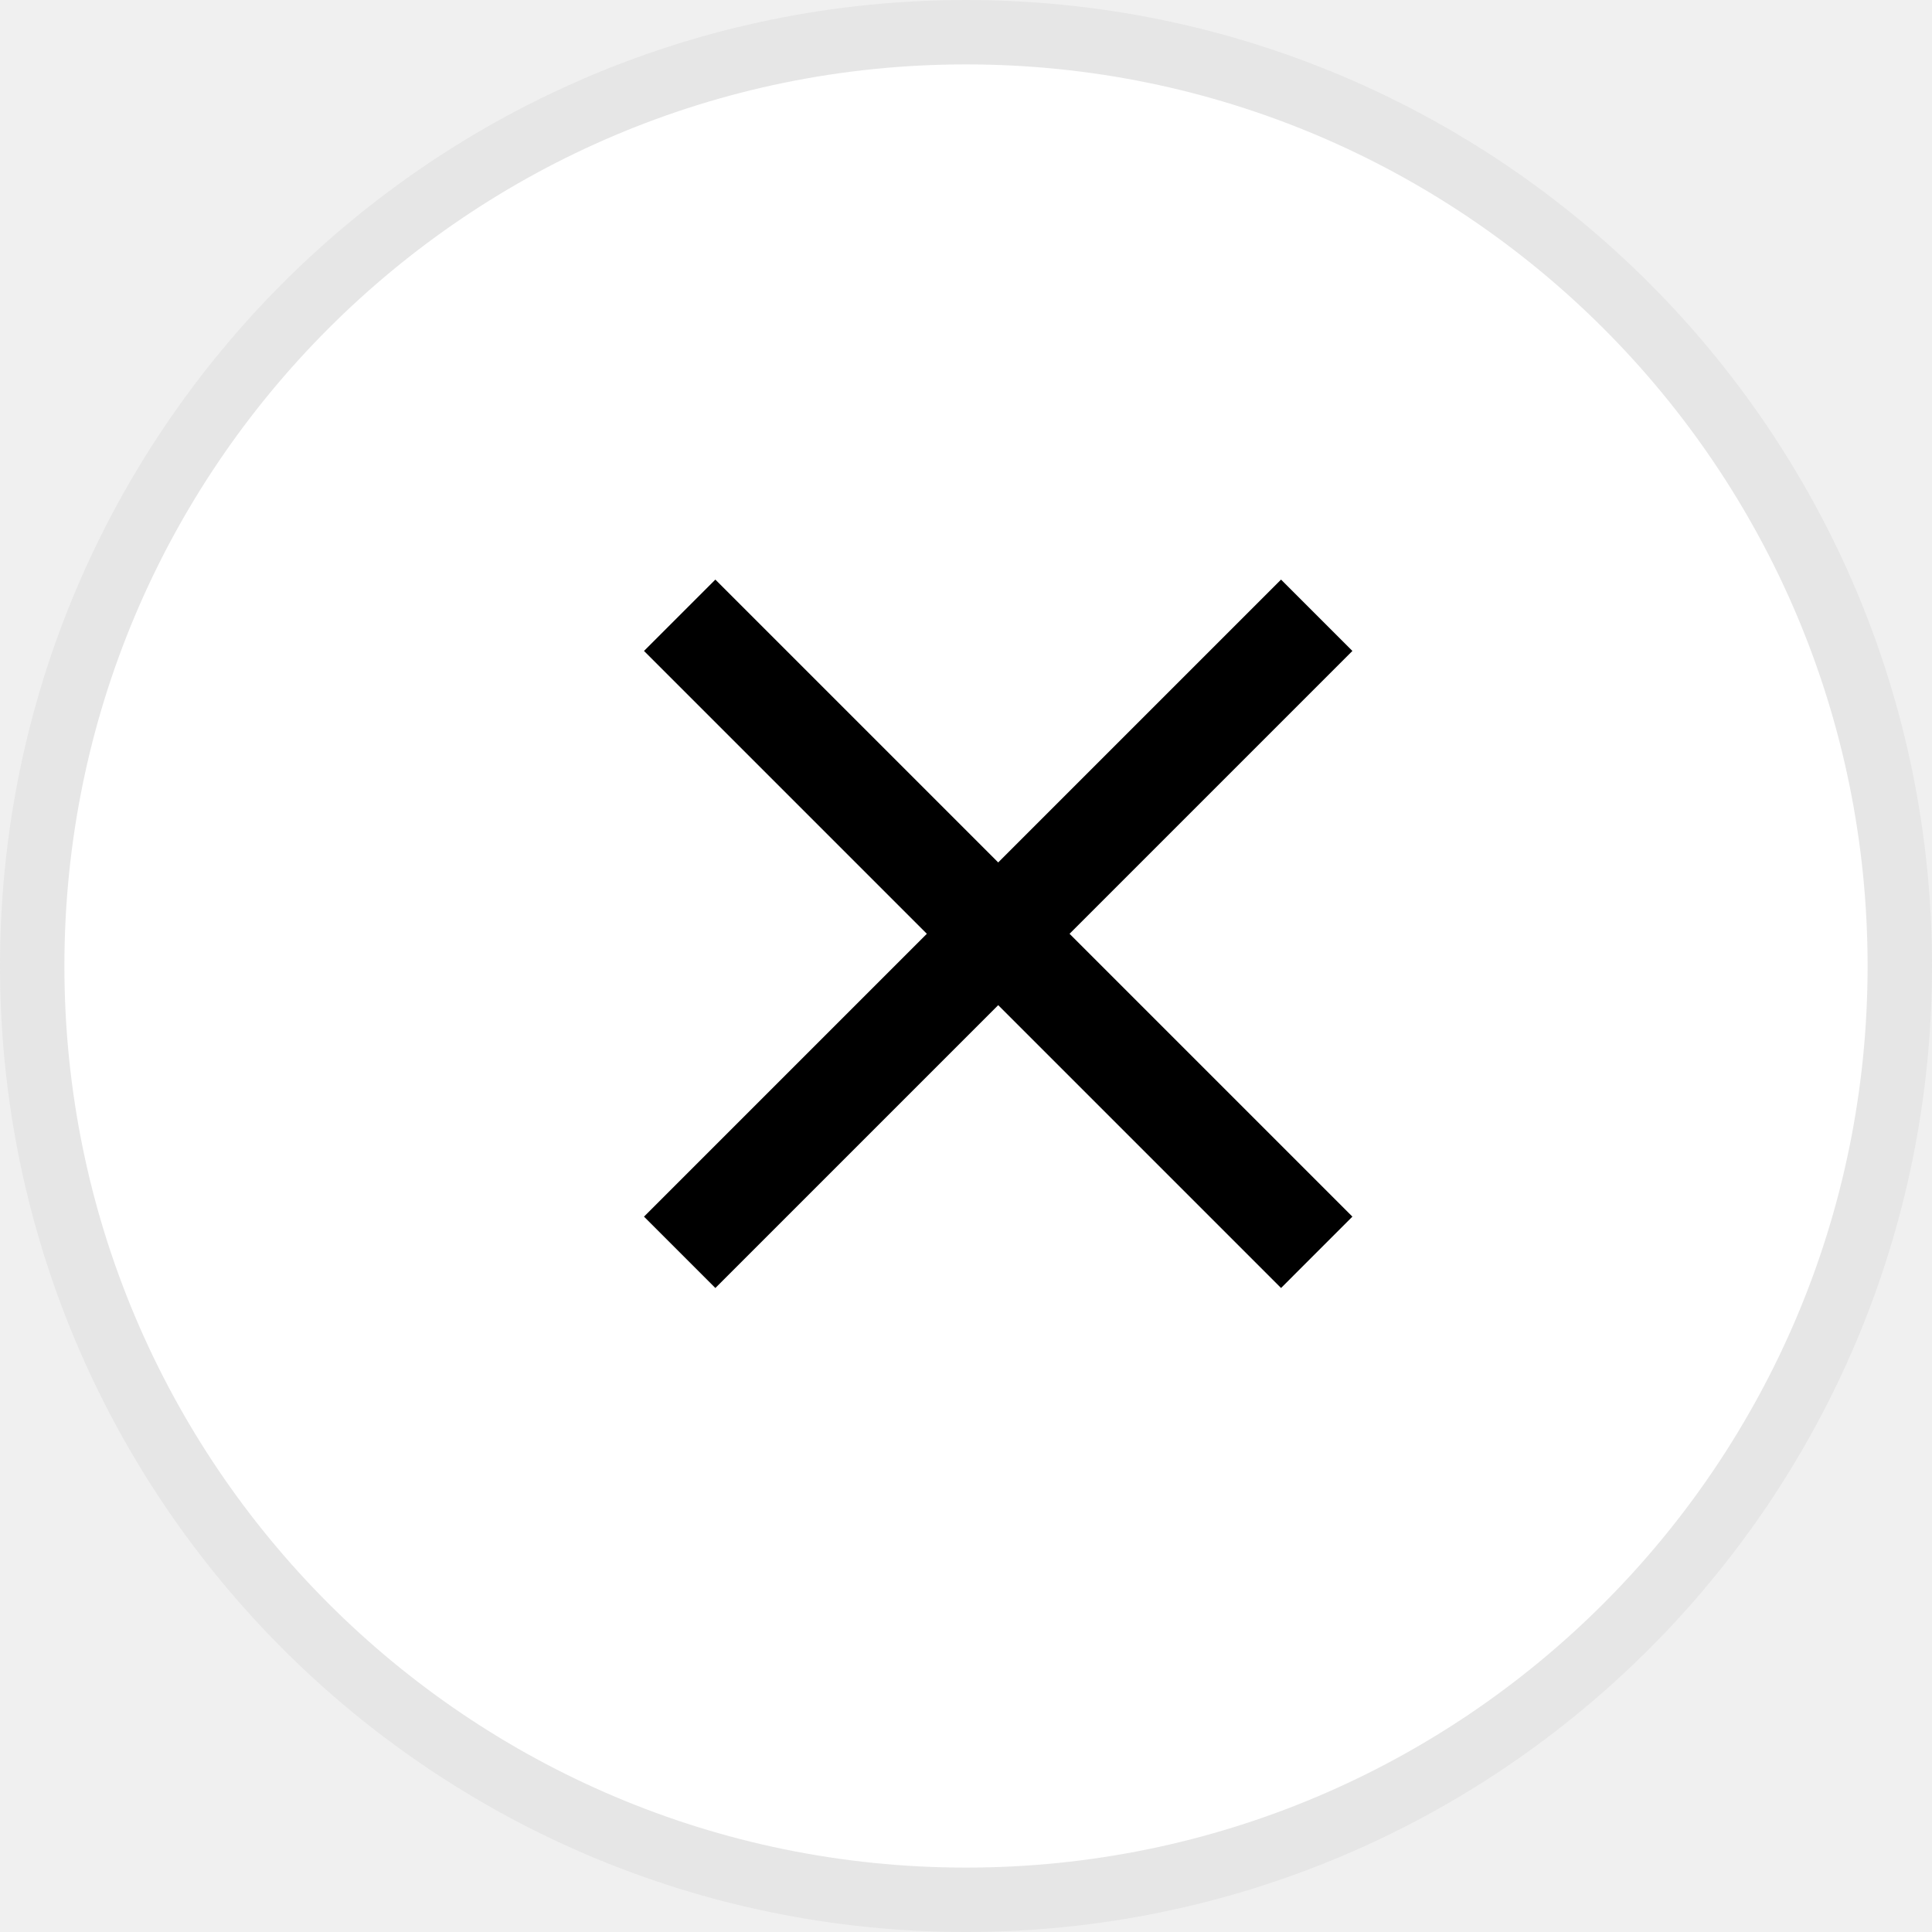
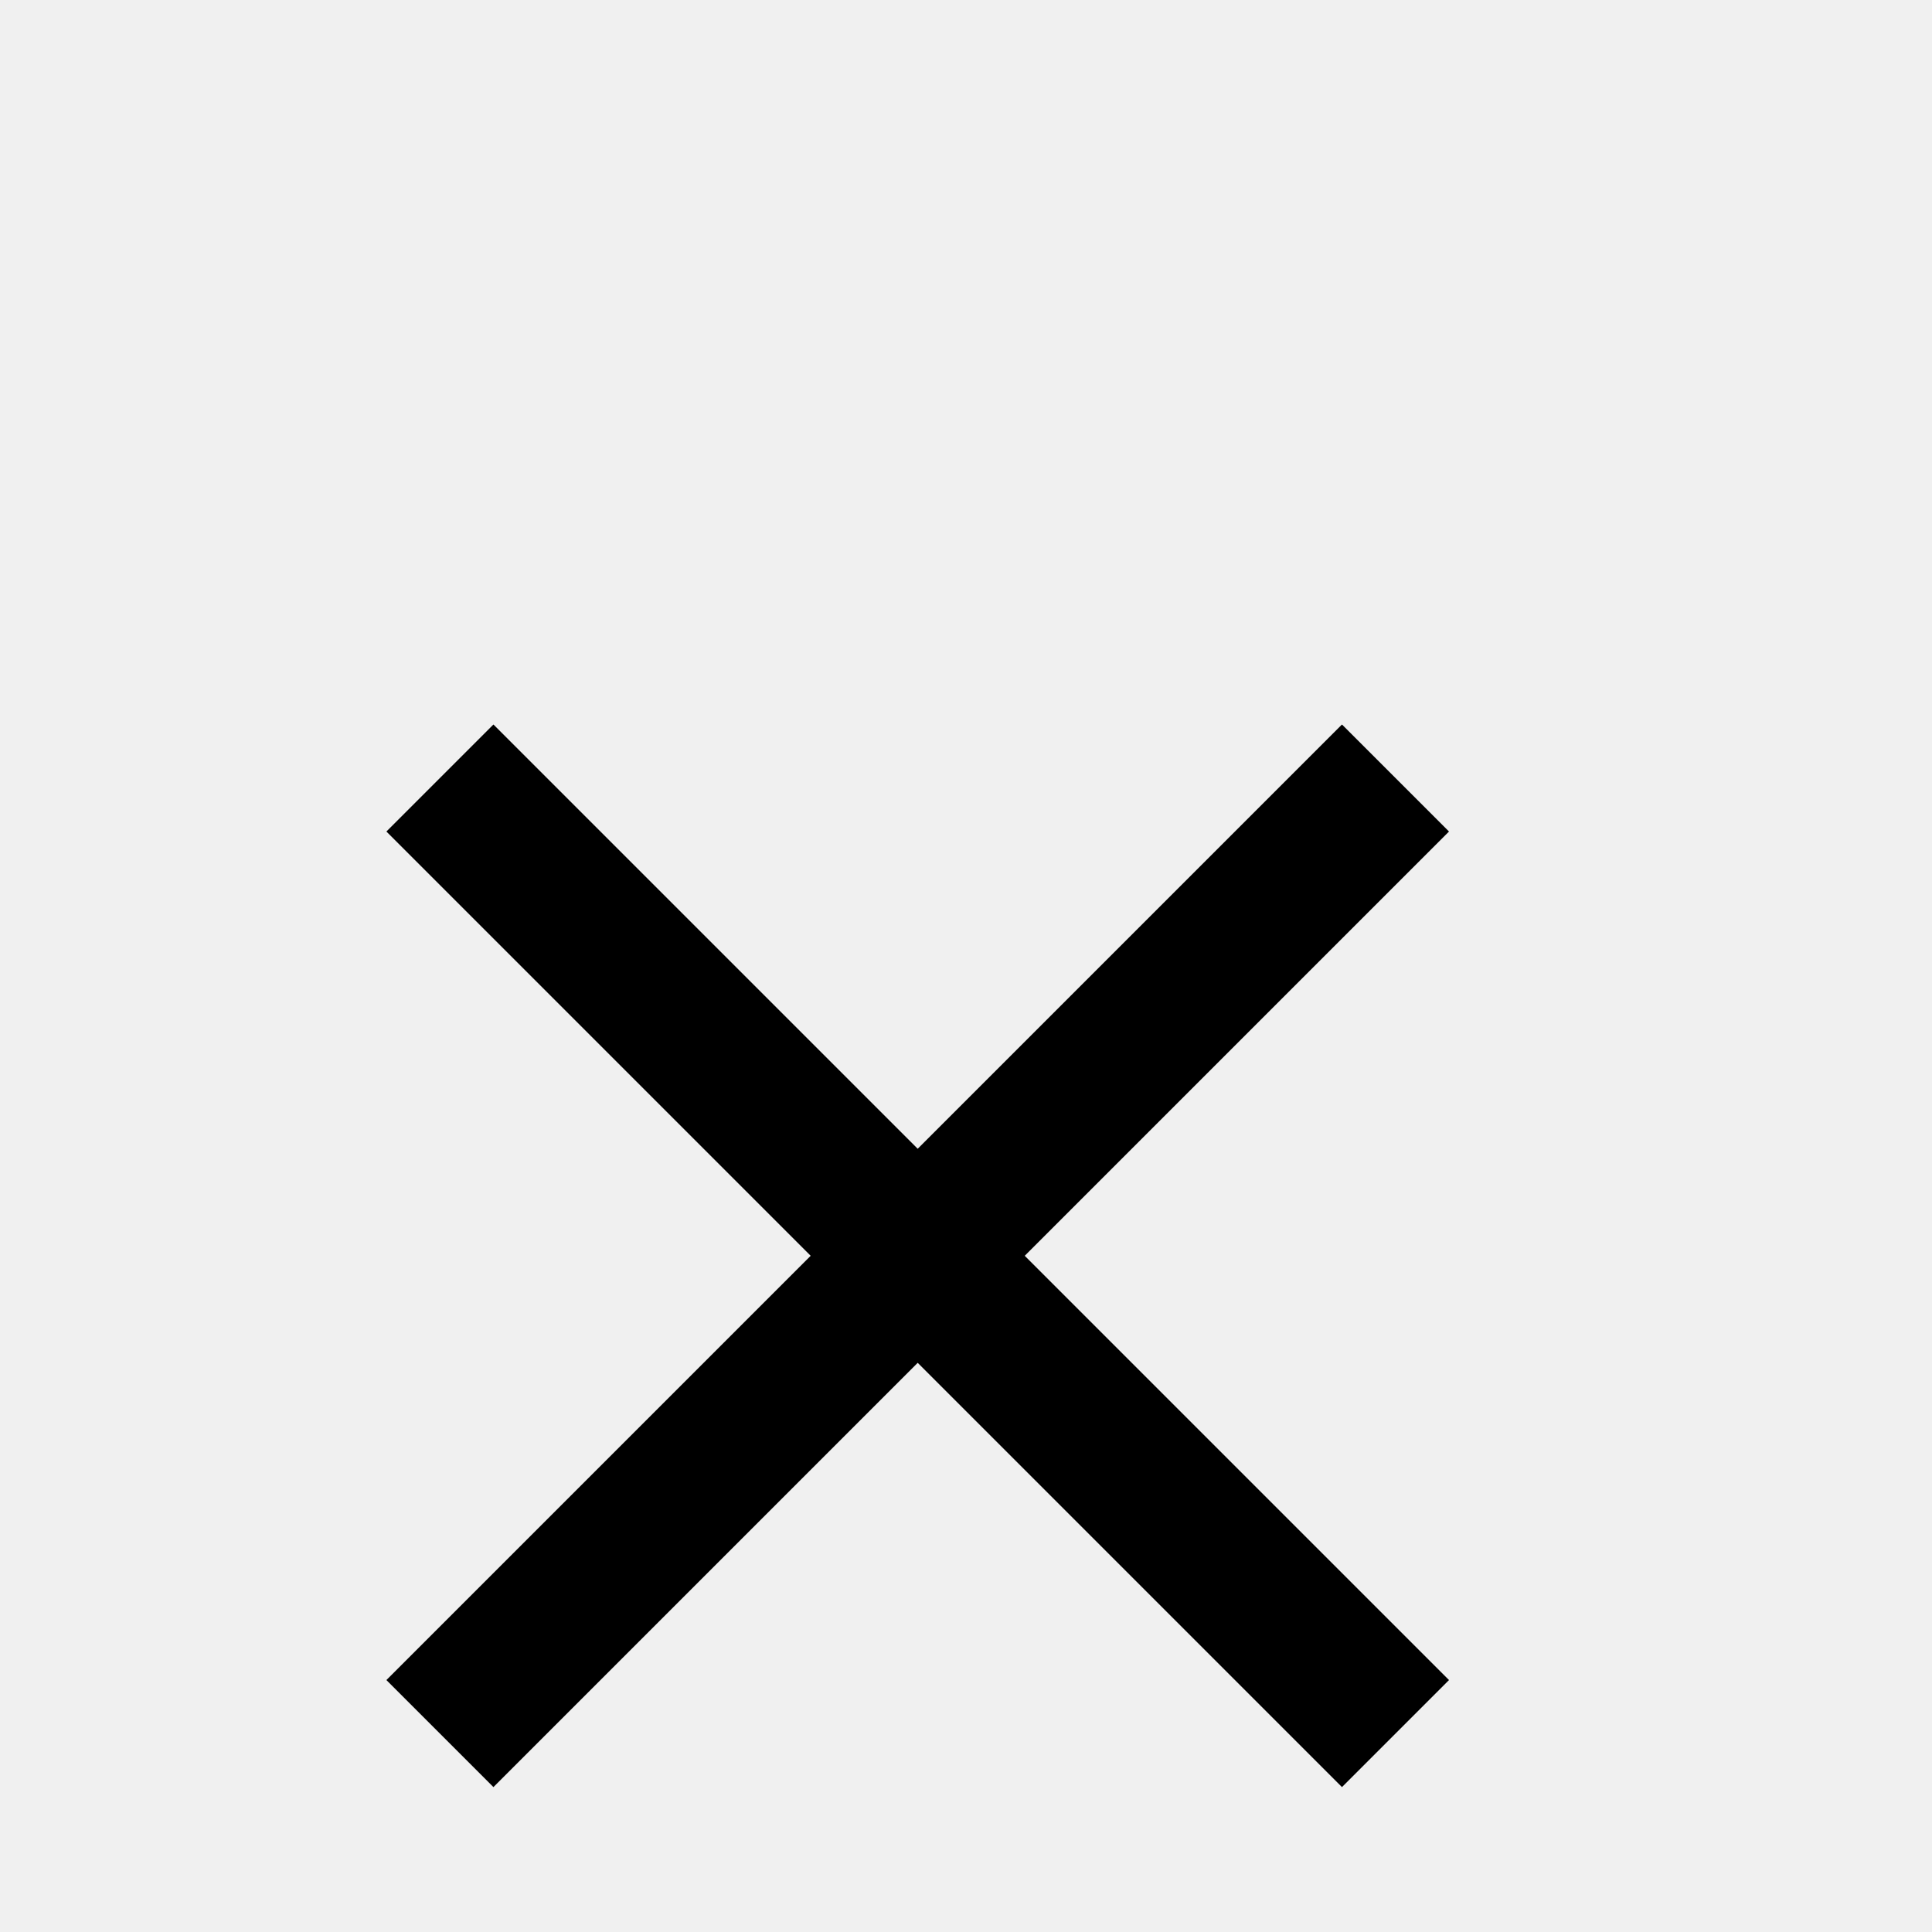
- <svg xmlns="http://www.w3.org/2000/svg" viewBox="0 0 30 30" fill="none">
-   <circle cx="15" cy="15" r="15" fill="white" />
-   <circle cx="15" cy="15" r="14.5" stroke="black" stroke-opacity="0.1" />
-   <path d="M21 10.108L19.892 9L15.5 13.392L11.108 9L10 10.108L14.392 14.5L10 18.892L11.108 20L15.5 15.608L19.892 20L21 18.892L16.608 14.5L21 10.108Z" fill="black" />
+ <svg xmlns="http://www.w3.org/2000/svg" width="20">
+   <path d="M15 4.108L13.892 3 9.5 7.392 5.108 3 4 4.108 8.392 8.5 4 12.892 5.108 14 9.5 9.608 13.892 14 15 12.892 10.608 8.5 15 4.108z" fill="#000" />
</svg>
